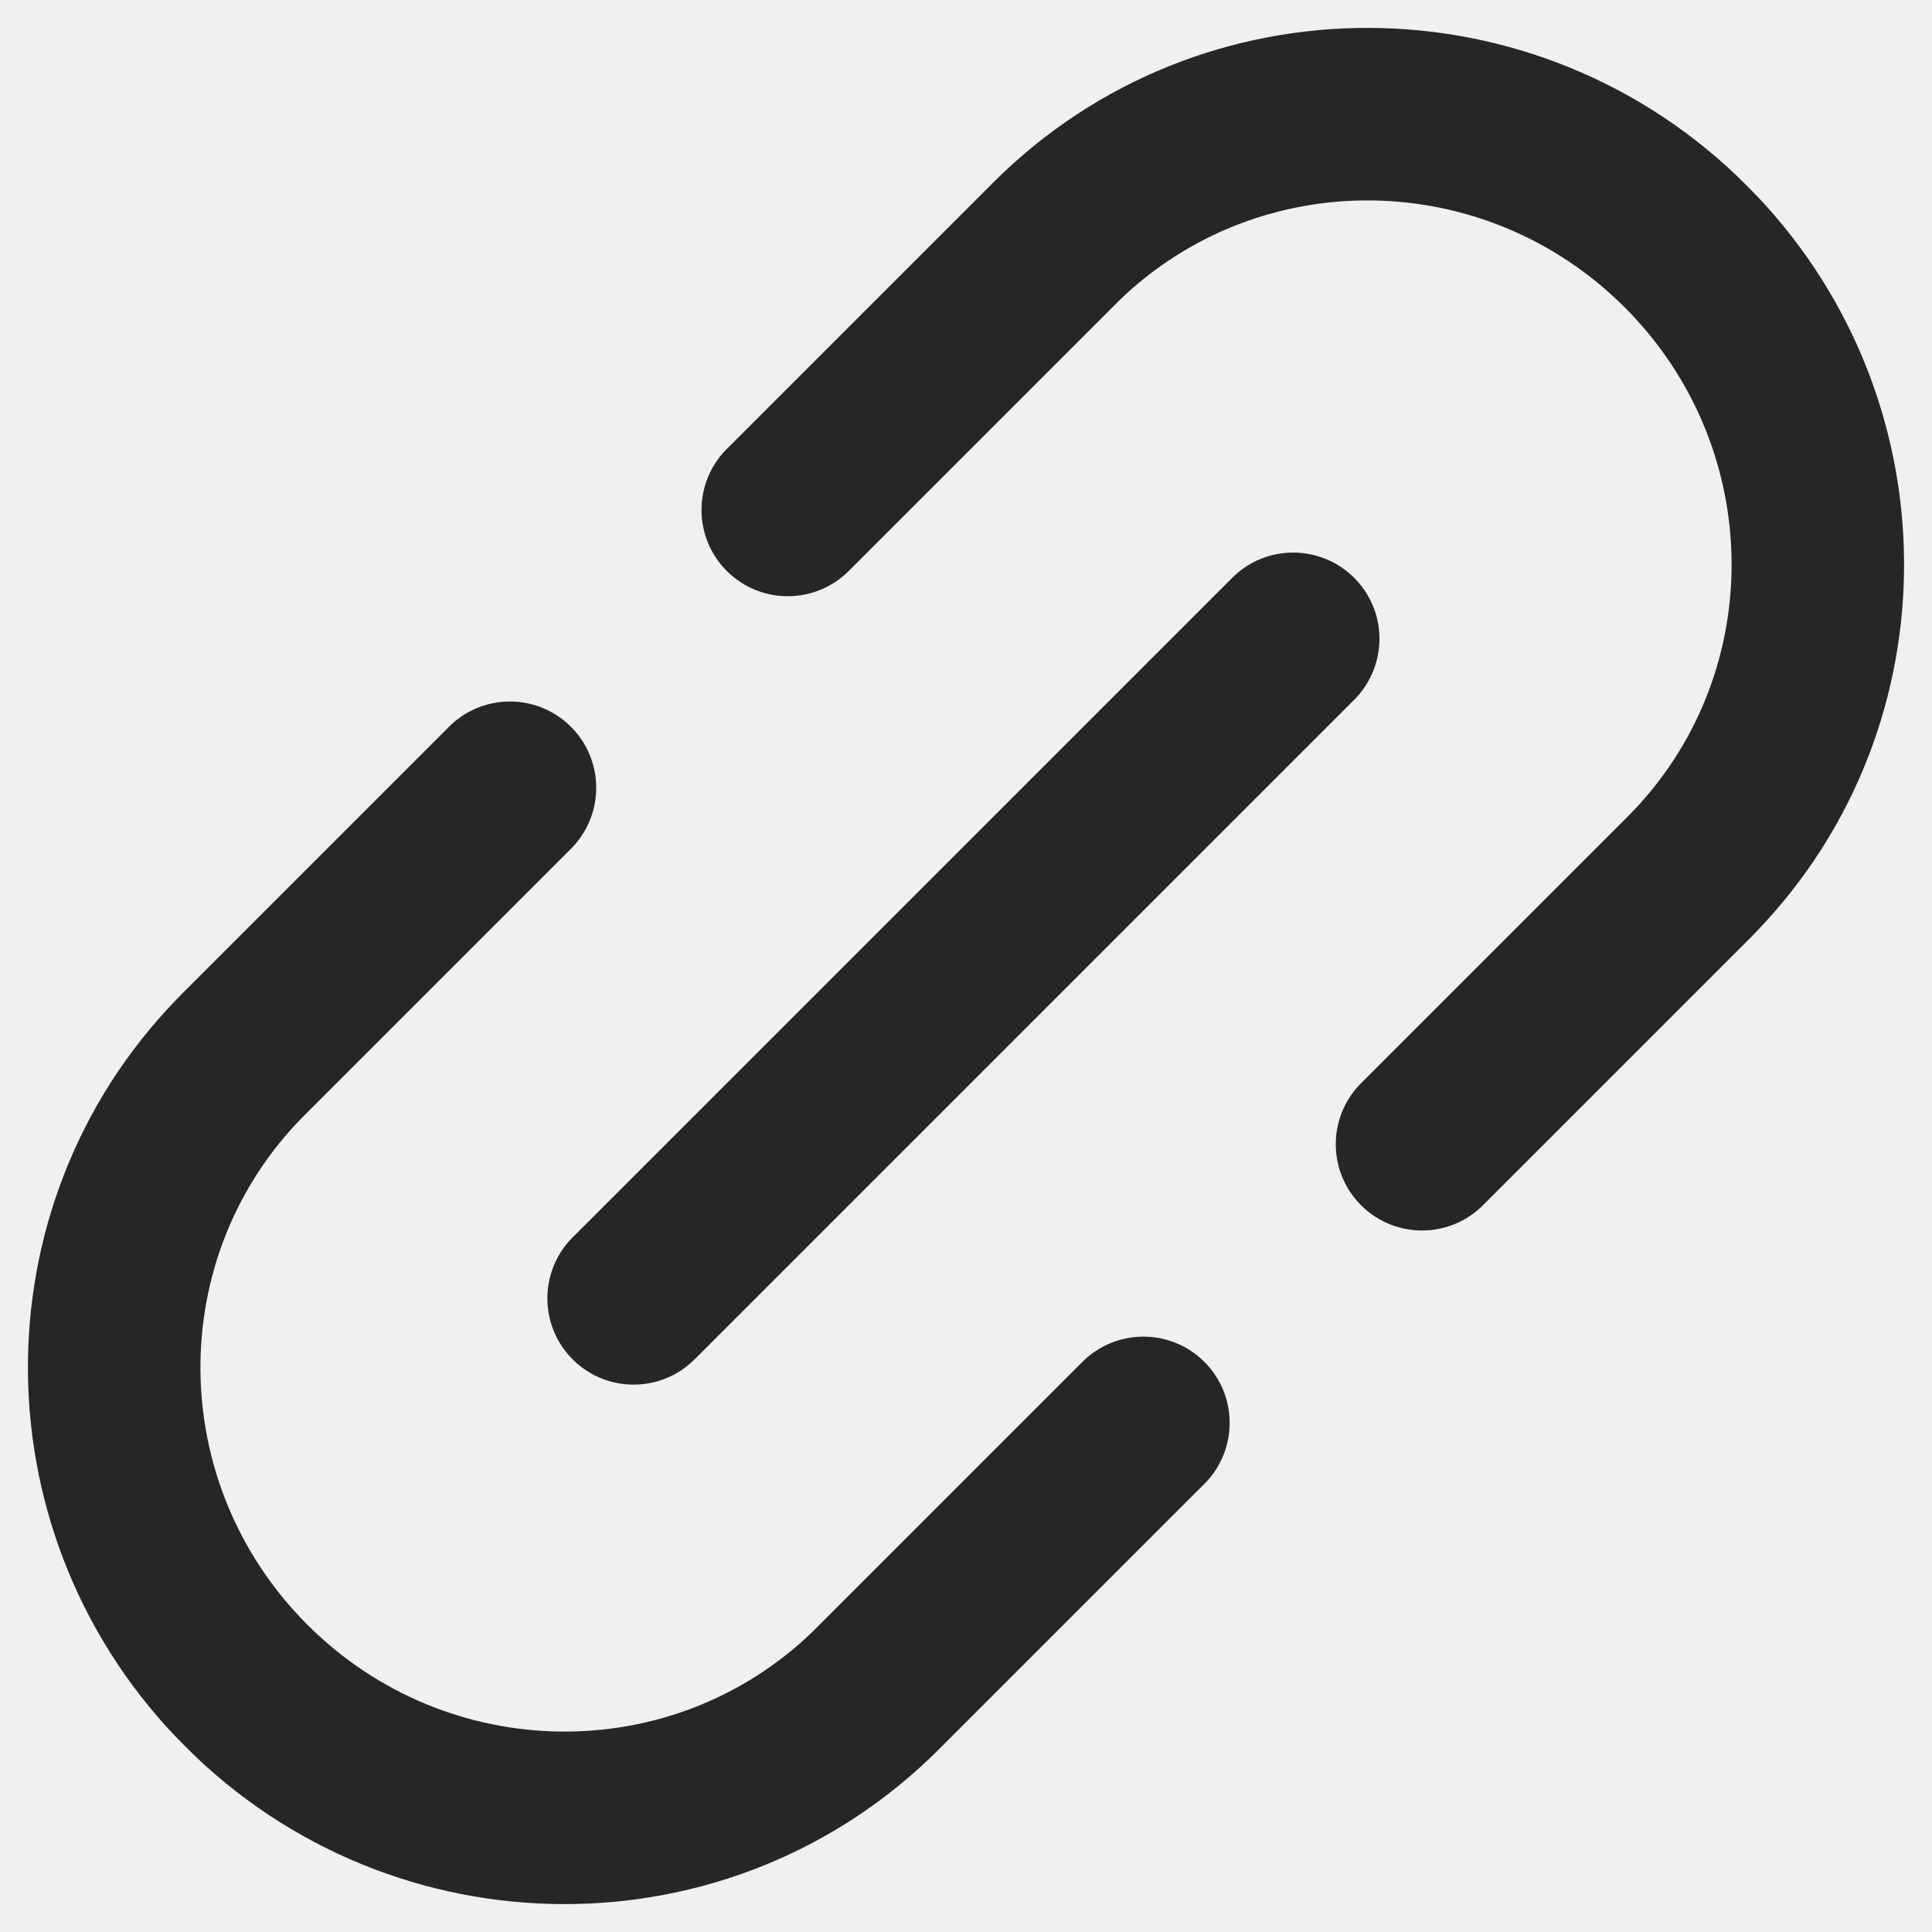
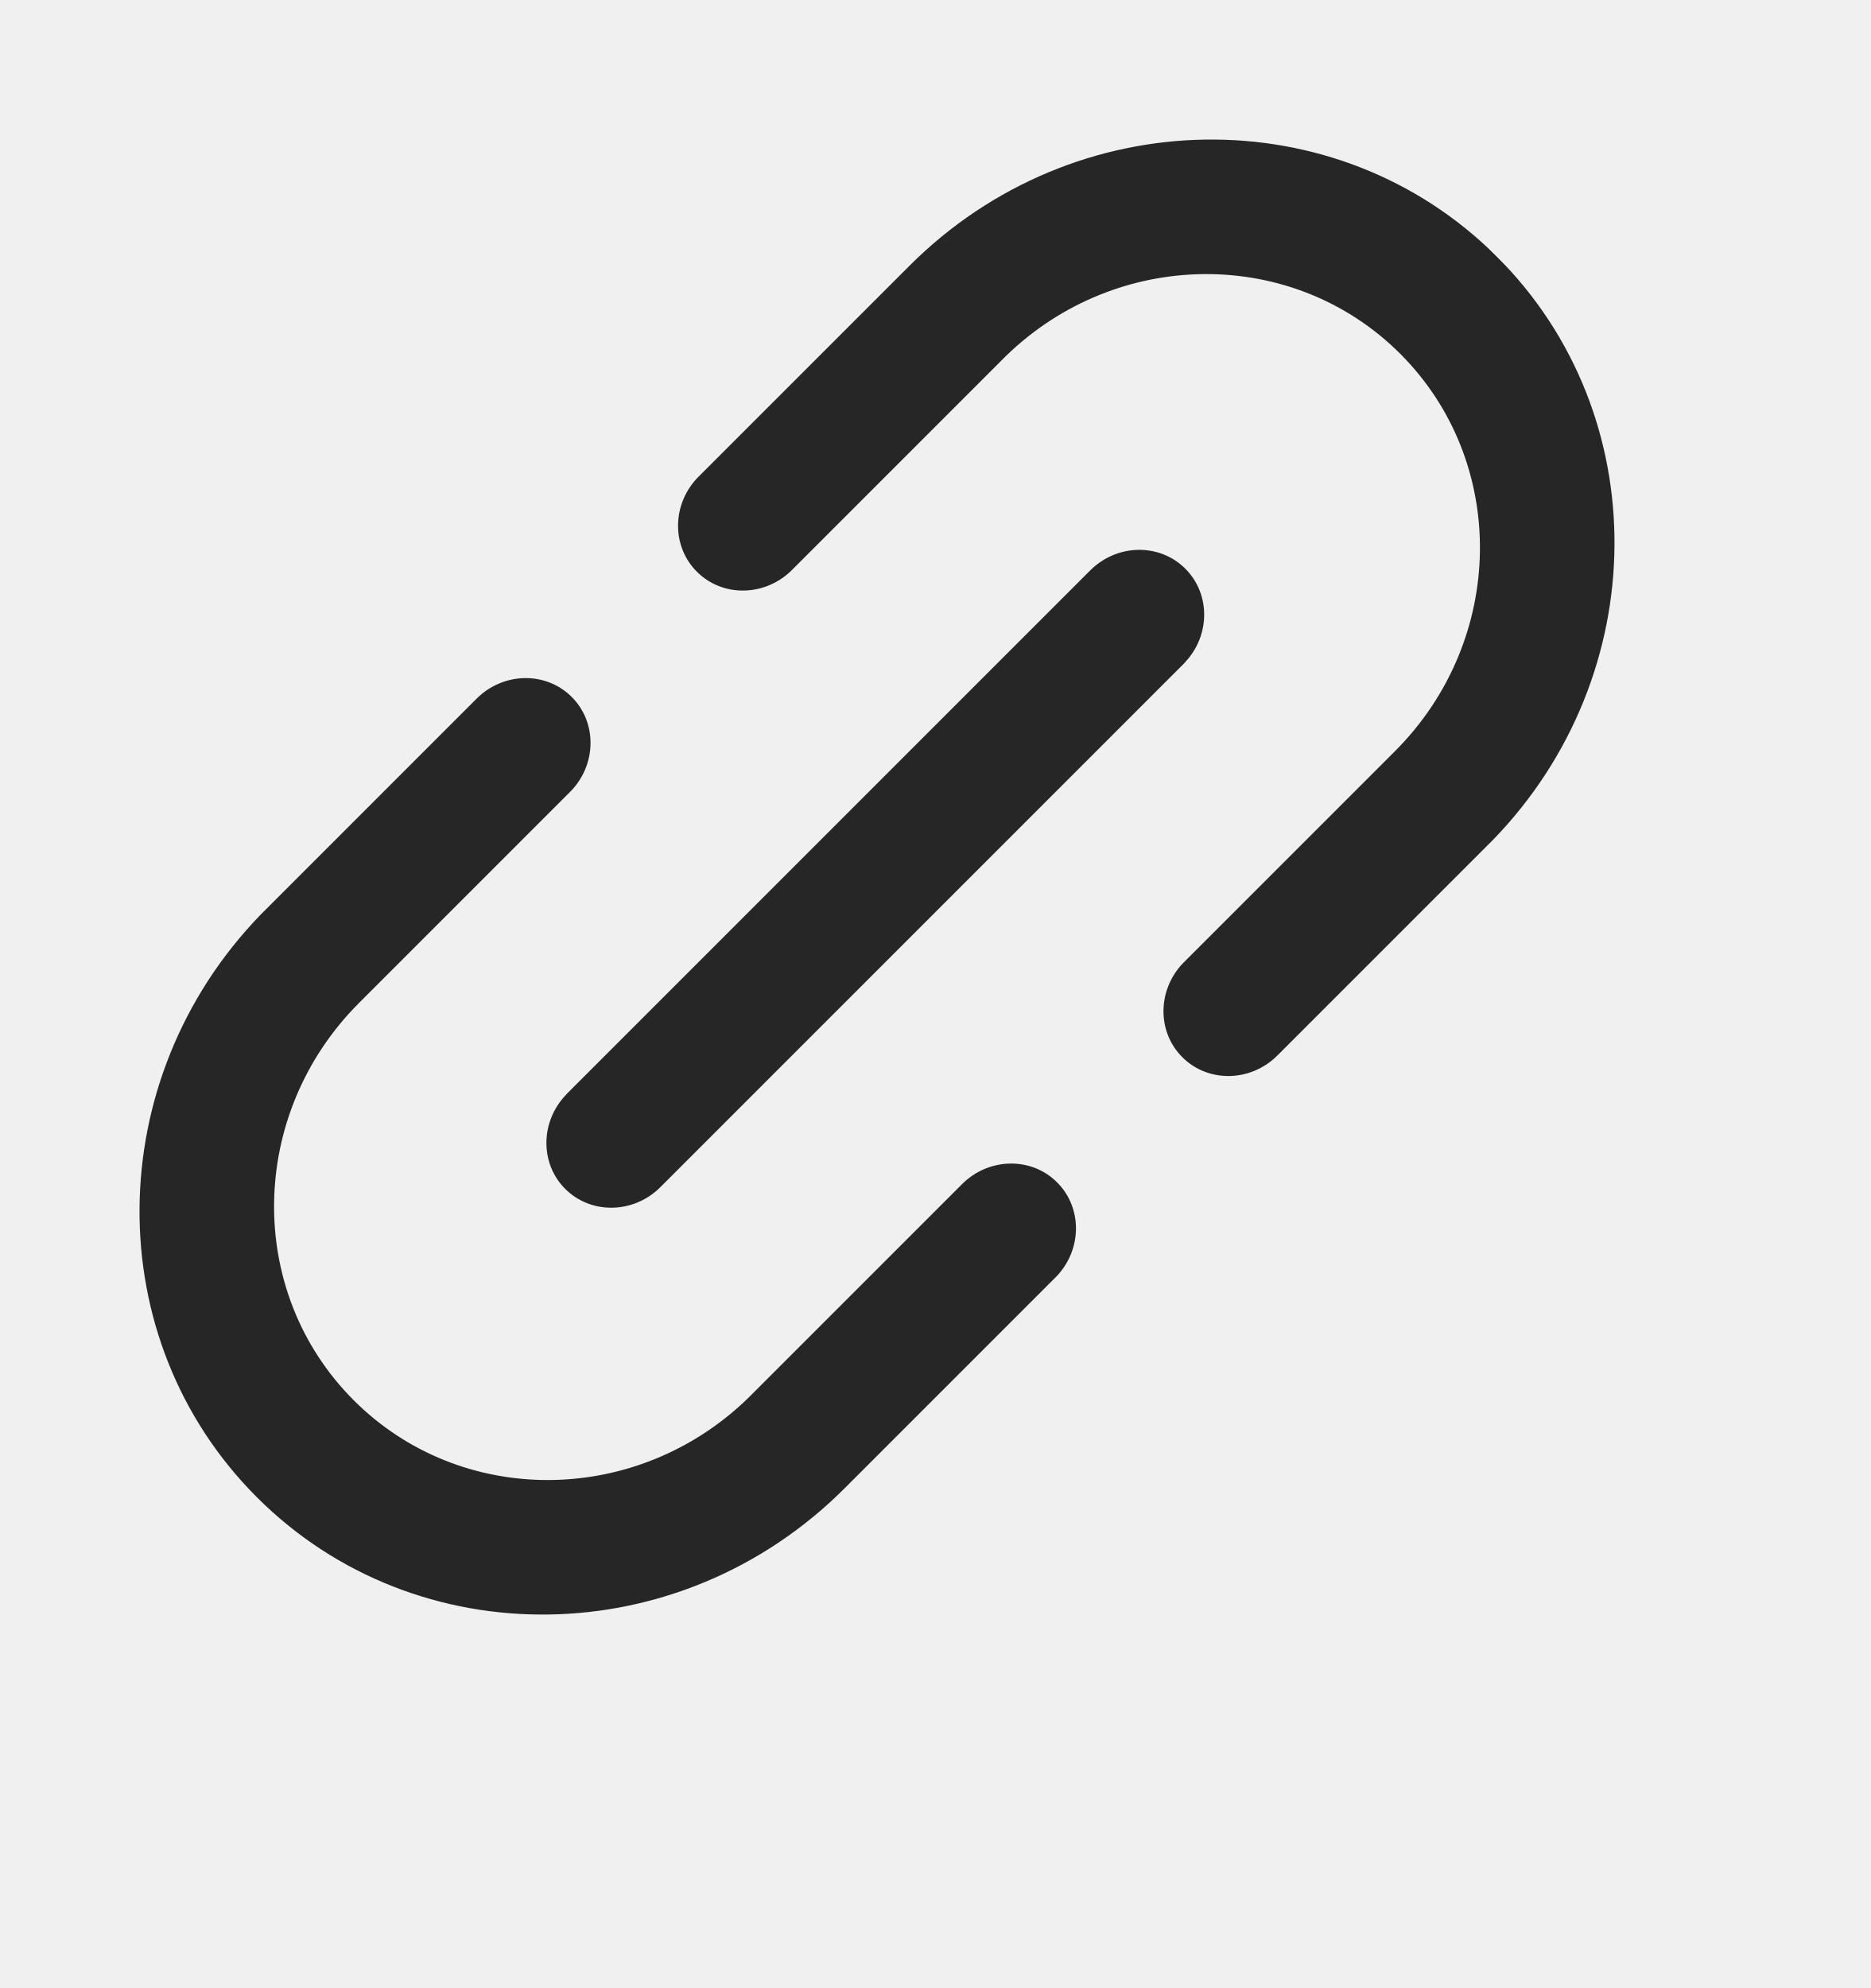
- <svg xmlns="http://www.w3.org/2000/svg" xmlns:xlink="http://www.w3.org/1999/xlink" viewBox="0 0 14 14">
+ <svg xmlns="http://www.w3.org/2000/svg" xmlns:xlink="http://www.w3.org/1999/xlink" width="16px" height="17px" viewBox="0 0 16 17" version="1.1">
  <defs>
-     <path id="a" d="M0 0h16v16H0z" />
+     <rect id="path-1" x="0" y="0" width="16" height="16" />
  </defs>
-   <g fill="none" fill-rule="evenodd" transform="translate(-1 -1)">
-     <mask id="b" fill="#fff">
-       <use xlink:href="#a" />
-     </mask>
-     <path fill="#262626" fill-rule="nonzero" d="M11.25 8.807c.34 0 .615.27.625.608v2.737C11.875 14.28 10.139 16 8 16c-2.118 0-3.84-1.687-3.874-3.783l-.001-.064V9.432a.625.625 0 0 1 1.25-.017v2.737c0 1.434 1.174 2.598 2.625 2.598 1.436 0 2.601-1.14 2.625-2.554V9.432c0-.345.28-.625.625-.625ZM8 4.022c.34 0 .615.27.625.608v6.767a.625.625 0 0 1-1.25.018V4.647c0-.345.28-.625.625-.625ZM8 0c2.118 0 3.84 1.687 3.874 3.783l.001.064v2.721a.625.625 0 0 1-1.25.017V3.848C10.625 2.413 9.451 1.25 8 1.25c-1.436 0-2.601 1.14-2.625 2.554V6.568a.625.625 0 0 1-1.25.017V3.848C4.125 1.72 5.861 0 8 0Z" mask="url(#b)" transform="rotate(45 8 8)" />
+   <g id="设计稿" stroke="none" stroke-width="1" fill="none" fill-rule="evenodd">
+     <g id="编组-28备份-12" transform="translate(-246, -62)">
+       <g id="编组-60" transform="translate(16, 60)">
+         <g id="编组-58" transform="translate(230, 0)">
+           <g id="icon/链接" transform="translate(0, 2)">
+             <mask id="mask-2" fill="white">
+               <use xlink:href="#path-1" />
+             </mask>
+             <g id="蒙版" />
+             <path d="M10.435,8.257 C10.742,8.257 10.991,8.51 11,8.826 L11,8.843 L11,11.393 C11,13.386 9.432,15 7.5,15 C5.587,15 4.031,13.418 4,11.453 L4,11.393 L4,8.843 C4,8.519 4.253,8.257 4.565,8.257 C4.871,8.257 5.12,8.51 5.129,8.826 L5.129,8.843 L5.129,11.393 C5.129,12.737 6.189,13.828 7.5,13.828 C8.797,13.828 9.85,12.759 9.871,11.434 L9.871,11.393 L9.871,8.843 C9.871,8.519 10.124,8.257 10.435,8.257 Z M7.5,3.771 C7.806,3.771 8.056,4.024 8.064,4.34 L8.065,4.357 L8.065,10.685 C8.065,11.008 7.812,11.271 7.5,11.271 C7.194,11.271 6.944,11.017 6.936,10.701 L6.935,10.685 L6.935,4.357 C6.935,4.033 7.188,3.771 7.5,3.771 Z M7.5,1.20792265e-13 C9.413,1.20792265e-13 10.969,1.582 11,3.547 L11,3.607 L11,6.157 C11,6.481 10.747,6.743 10.435,6.743 C10.129,6.743 9.88,6.49 9.871,6.174 L9.871,6.157 L9.871,3.607 C9.871,2.263 8.811,1.172 7.5,1.172 C6.203,1.172 5.15,2.241 5.129,3.566 L5.129,3.607 L5.129,6.157 C5.129,6.481 4.876,6.743 4.565,6.743 C4.258,6.743 4.009,6.49 4,6.174 L4,6.157 L4,3.607 C4,1.614 5.568,1.20792265e-13 7.5,1.20792265e-13 Z" id="形状结合" fill="#262626" fill-rule="nonzero" mask="url(#mask-2)" transform="translate(7.5, 7.5) rotate(45) translate(-7.5, -7.5) " />
+           </g>
+         </g>
+       </g>
+     </g>
  </g>
</svg>
